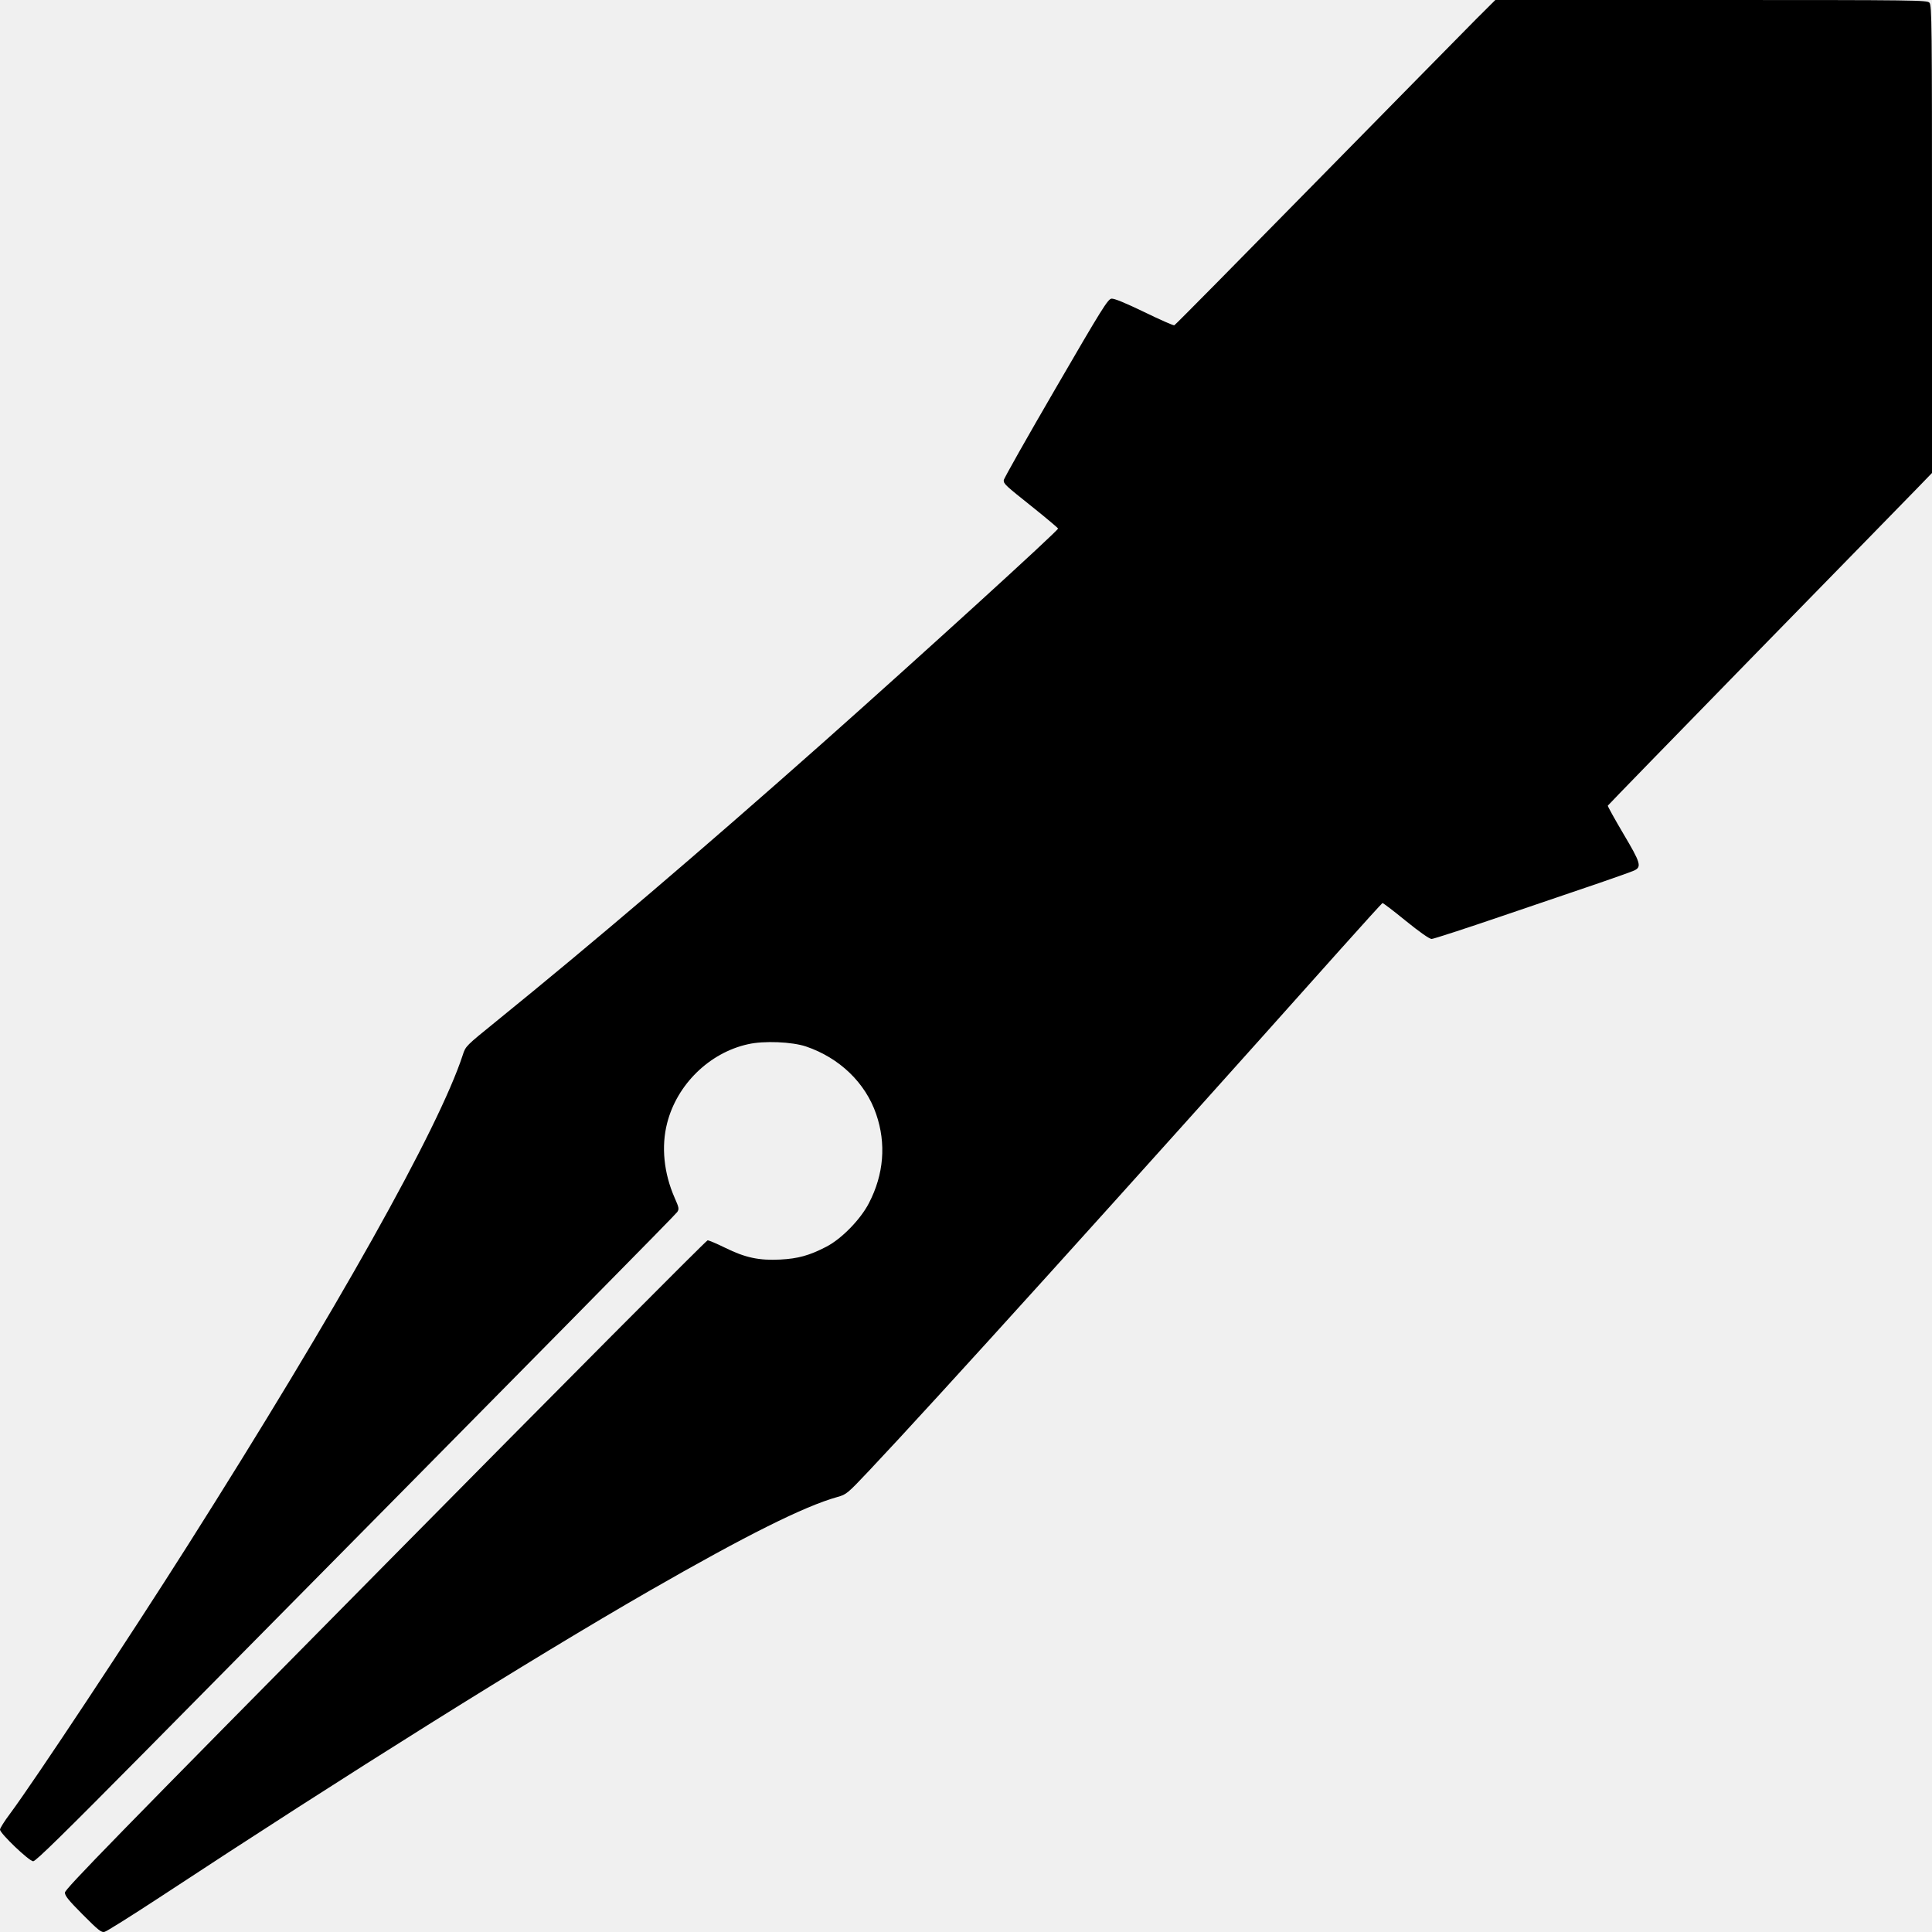
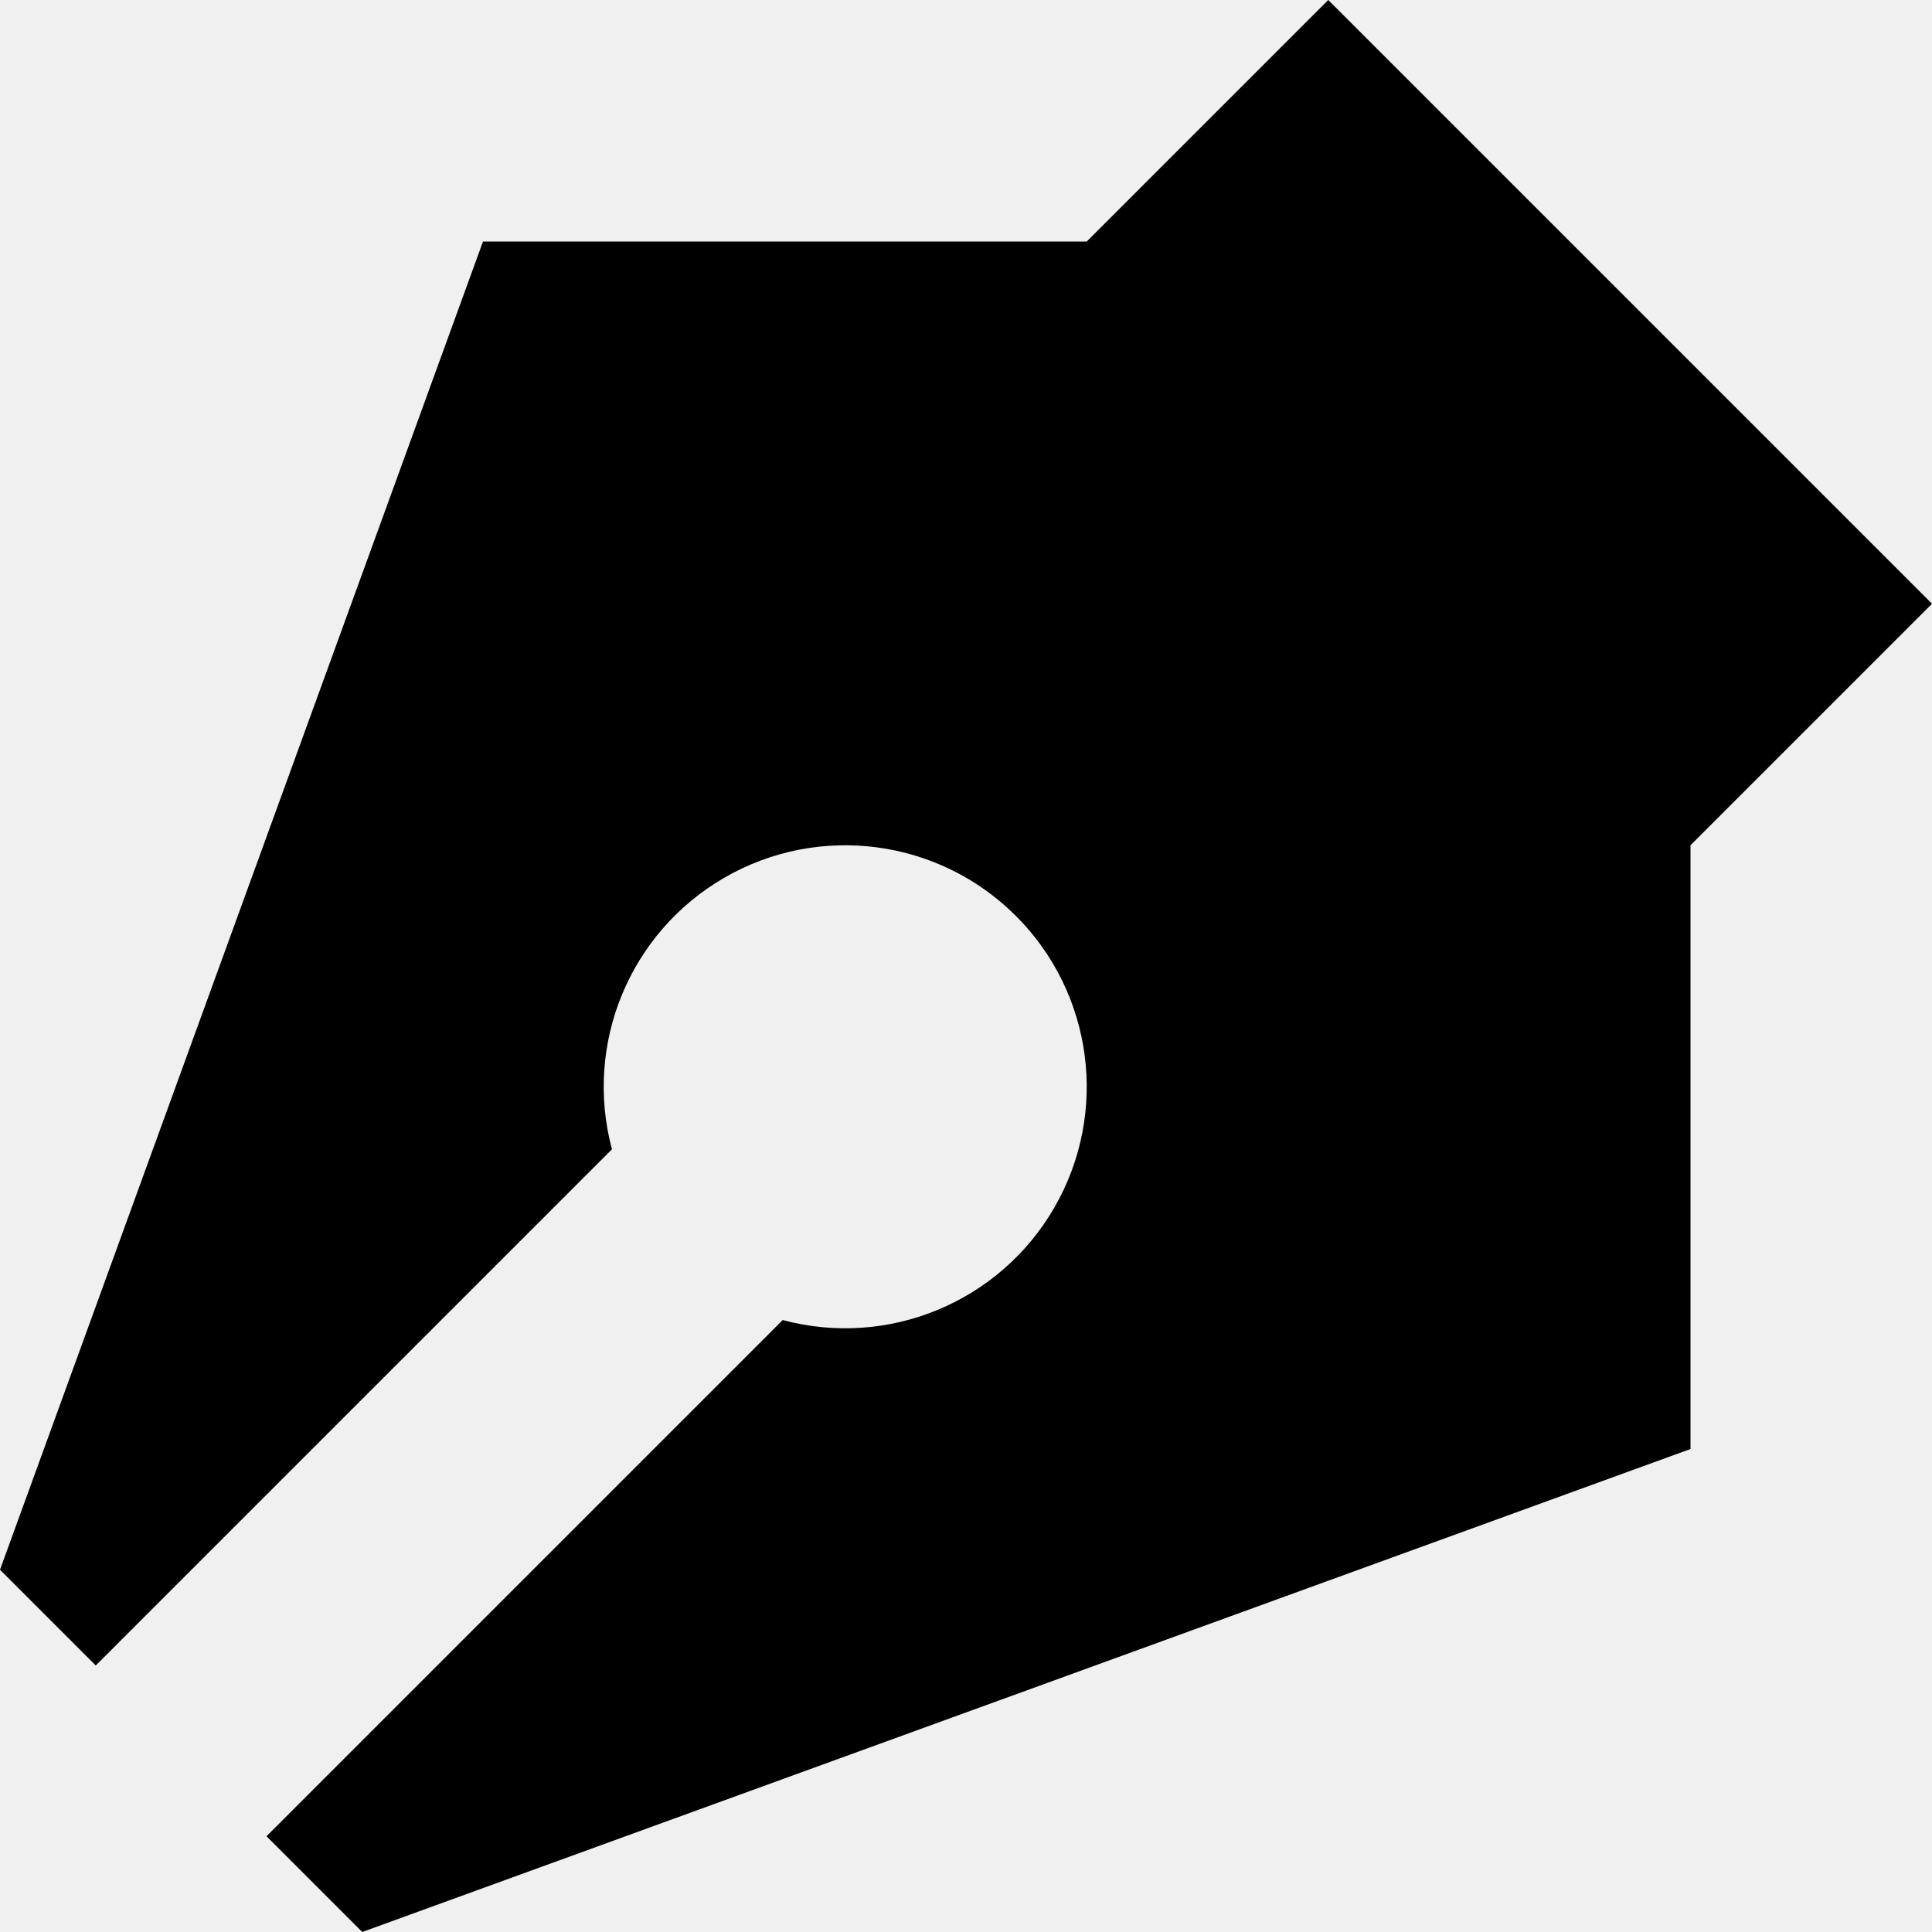
<svg xmlns="http://www.w3.org/2000/svg" width="512" height="512" viewBox="0 0 512 512">
-   <style>path{fill:#000;}@media(prefers-color-scheme:dark){path{fill:#fff;}}</style>
-   <path d="M511.32.722c.64.683.68 5.62.68 62.69v61.928l-3.92 4.053c-2.16 2.248-21.48 21.994-42.92 43.947s-39 40.014-39.08 40.175c-.04.16 1.8 3.492 4.12 7.425 4.6 7.746 4.92 8.79 2.88 9.753-.6.28-4.76 1.765-9.2 3.29s-16.08 5.459-25.84 8.79-18.16 6.06-18.64 6.06c-.6 0-3.16-1.806-6.88-4.816-3.24-2.649-6.04-4.776-6.16-4.696-.12.04-5.08 5.499-11 12.121-56.88 63.733-108.2 120.484-125.04 138.303-5.8 6.14-6 6.301-8.44 6.984-8.76 2.448-24.24 10.194-49.68 24.803-31.48 18.1-80.16 48.562-130.12 81.432-7.36 4.816-13.8 8.87-14.36 8.99-.84.241-1.6-.36-5.76-4.535-3.76-3.772-4.76-5.017-4.76-5.86 0-.922 13.72-14.97 84.88-86.97 46.64-47.239 85.12-85.888 85.44-85.888.36 0 2.44.883 4.64 1.966 5.36 2.65 9.04 3.412 14.6 3.13 4.72-.24 7.76-1.083 12.24-3.41 4.04-2.088 9.08-7.265 11.28-11.56 3.96-7.625 4.6-15.772 1.92-23.558-2.84-8.308-9.72-14.93-18.6-17.94-3.72-1.244-11.16-1.566-15.36-.602-10.24 2.247-18.84 10.675-21.44 20.91-1.6 6.18-.88 13.284 2 19.826 1.16 2.609 1.2 2.93.68 3.733-.52.762-28.76 29.418-140.88 142.838C17 485.867 9.48 493.252 8.8 493.252c-1.08 0-8.8-7.385-8.8-8.388 0-.361 1.2-2.288 2.72-4.295 6.48-8.749 31.56-46.596 47.16-71.238 39.44-62.249 66.4-110.29 72.76-129.755.76-2.368.8-2.368 8.96-8.99 25.6-20.75 54.36-45.271 86.4-73.687 25.8-22.916 62.4-56.228 62.4-56.83 0-.12-2.92-2.609-6.48-5.458-7.6-6.06-7.92-6.341-7.92-7.345 0-.401 6.2-11.358 13.76-24.361 12.32-21.231 13.84-23.64 14.8-23.76.72-.08 3.56 1.084 8.64 3.532 4.2 2.047 7.76 3.612 8 3.532.2-.04 17.12-17.178 37.6-38.048s39.56-40.214 42.36-43.064L396.28 0h57.2c54.92 0 57.24.04 57.84.722" />
+   <path d="m352 0 160 160-64 64v160L96 512l-25.376-25.376 136.8-136.8a64 64 0 1 0-45.248-45.248l-136.8 136.8L0 416 128 64h160Z" fill="currentColor" />
</svg>
